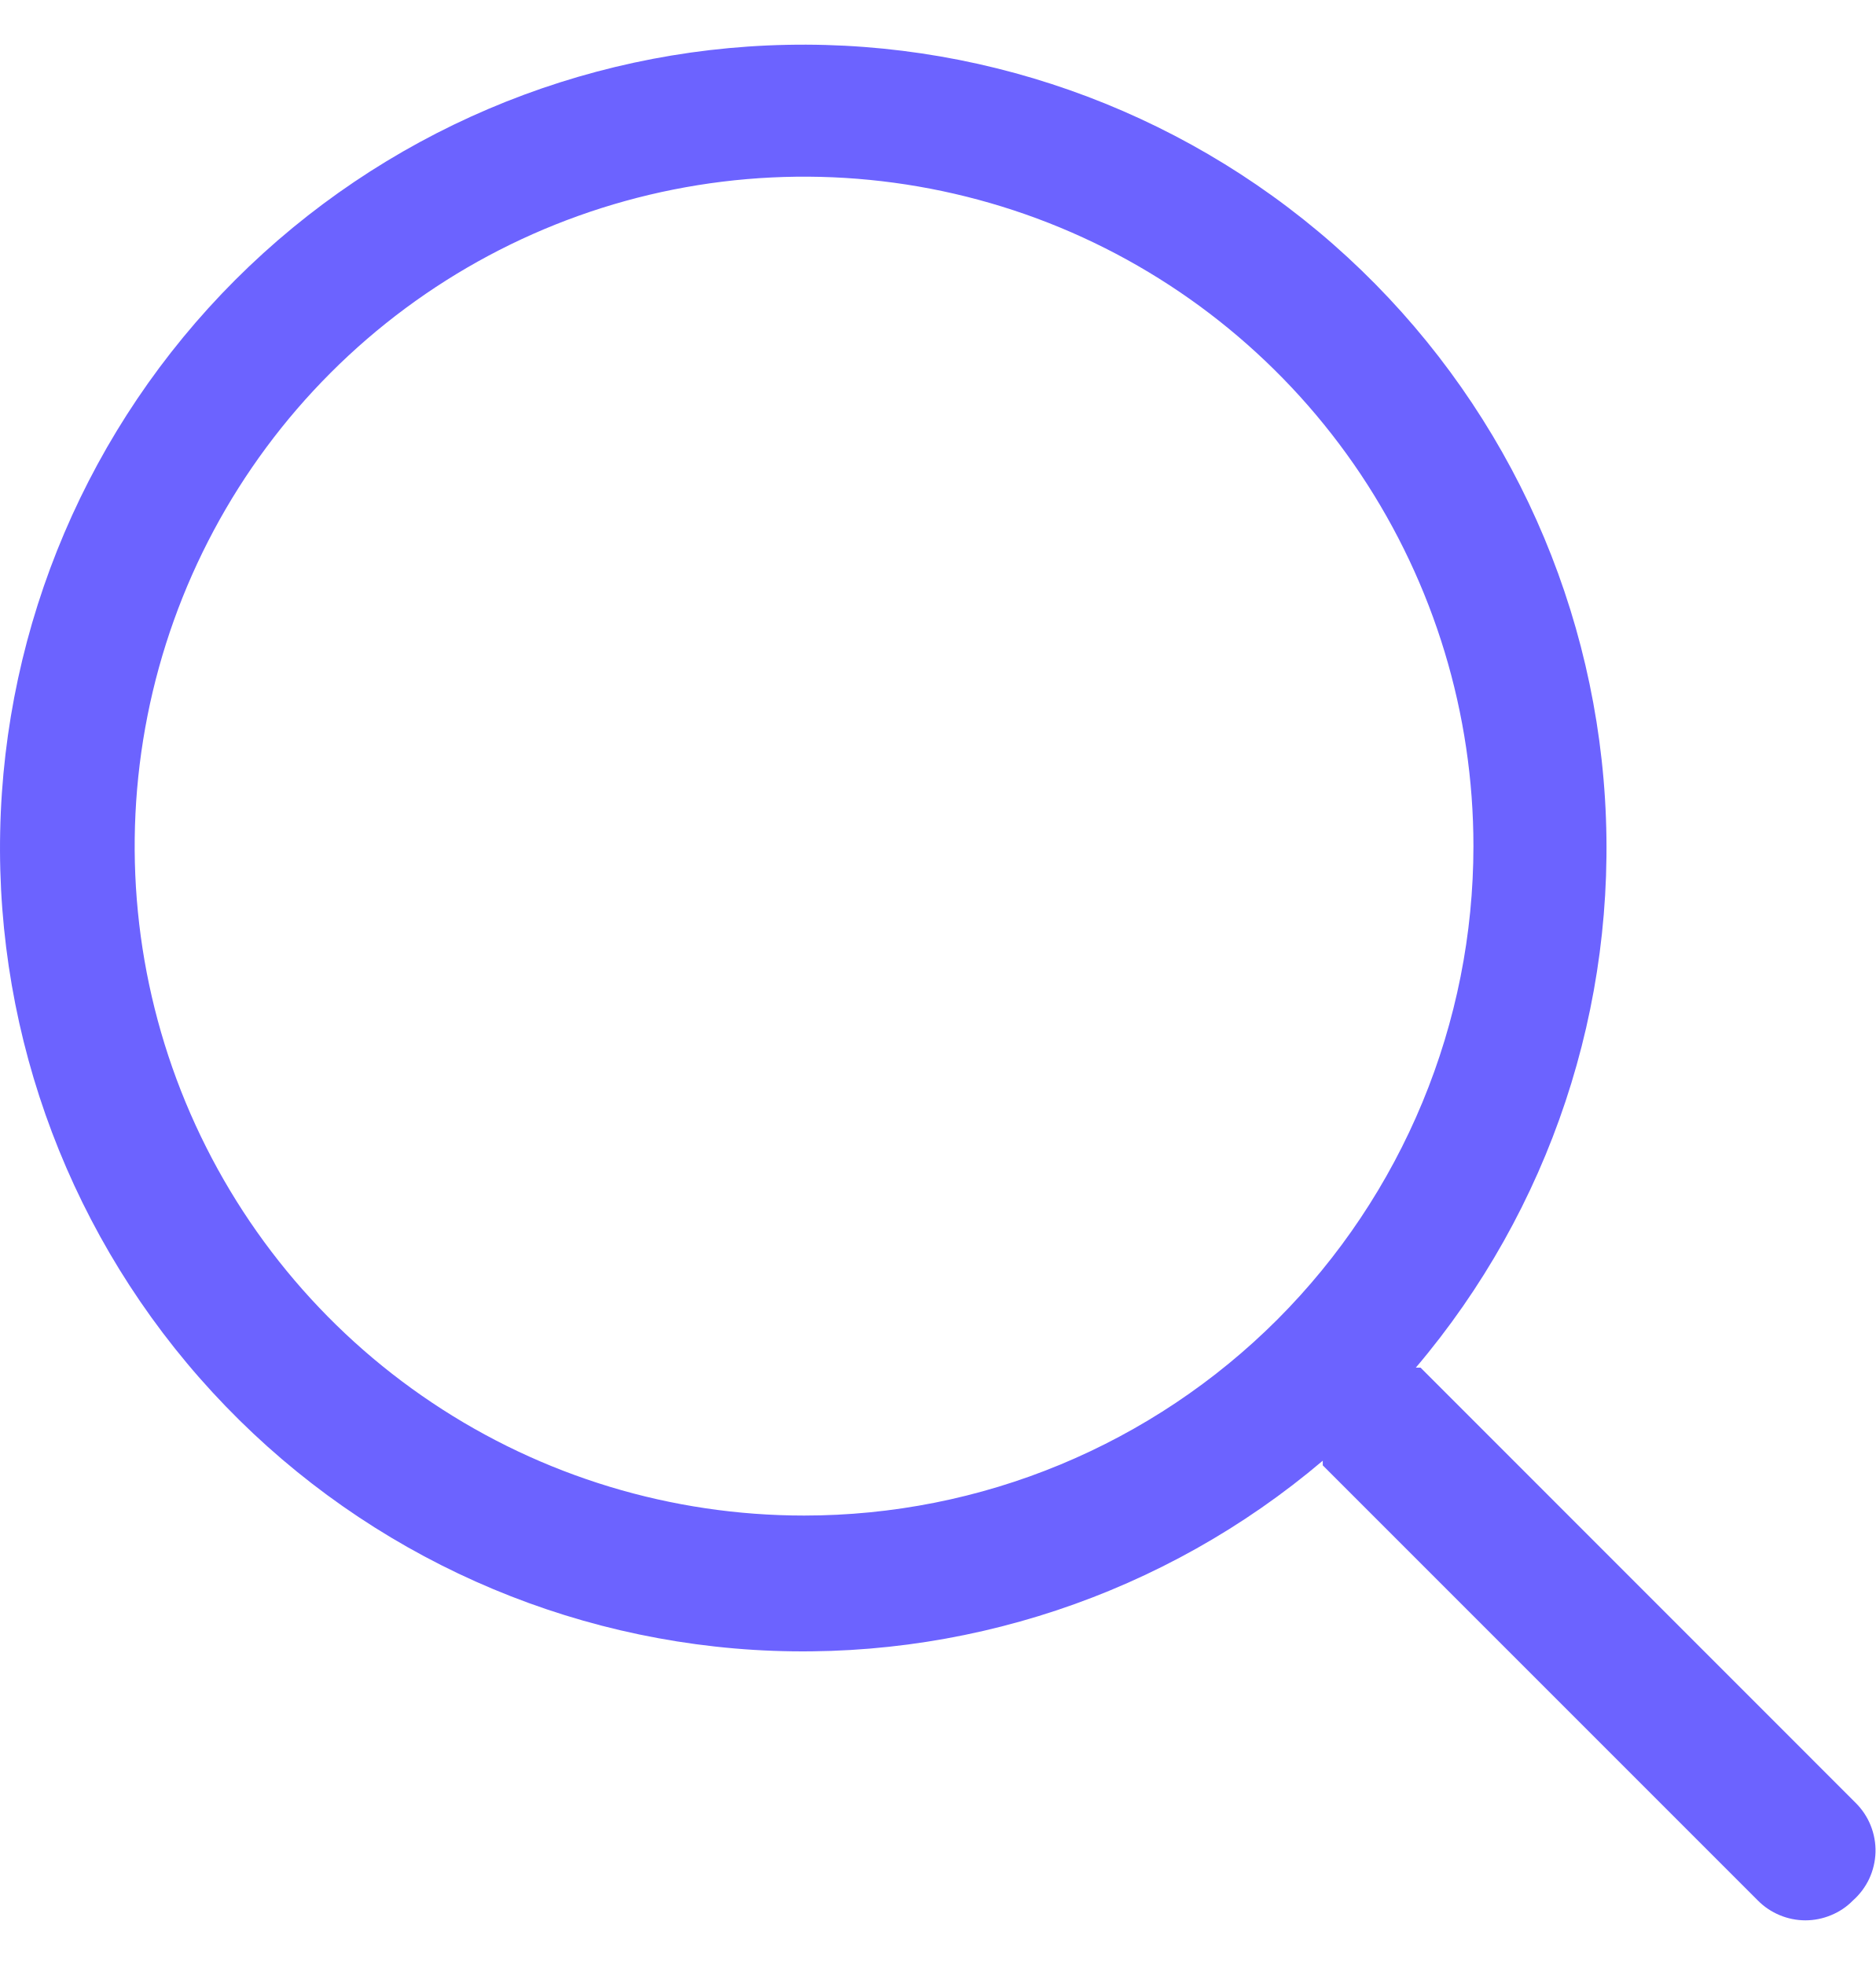
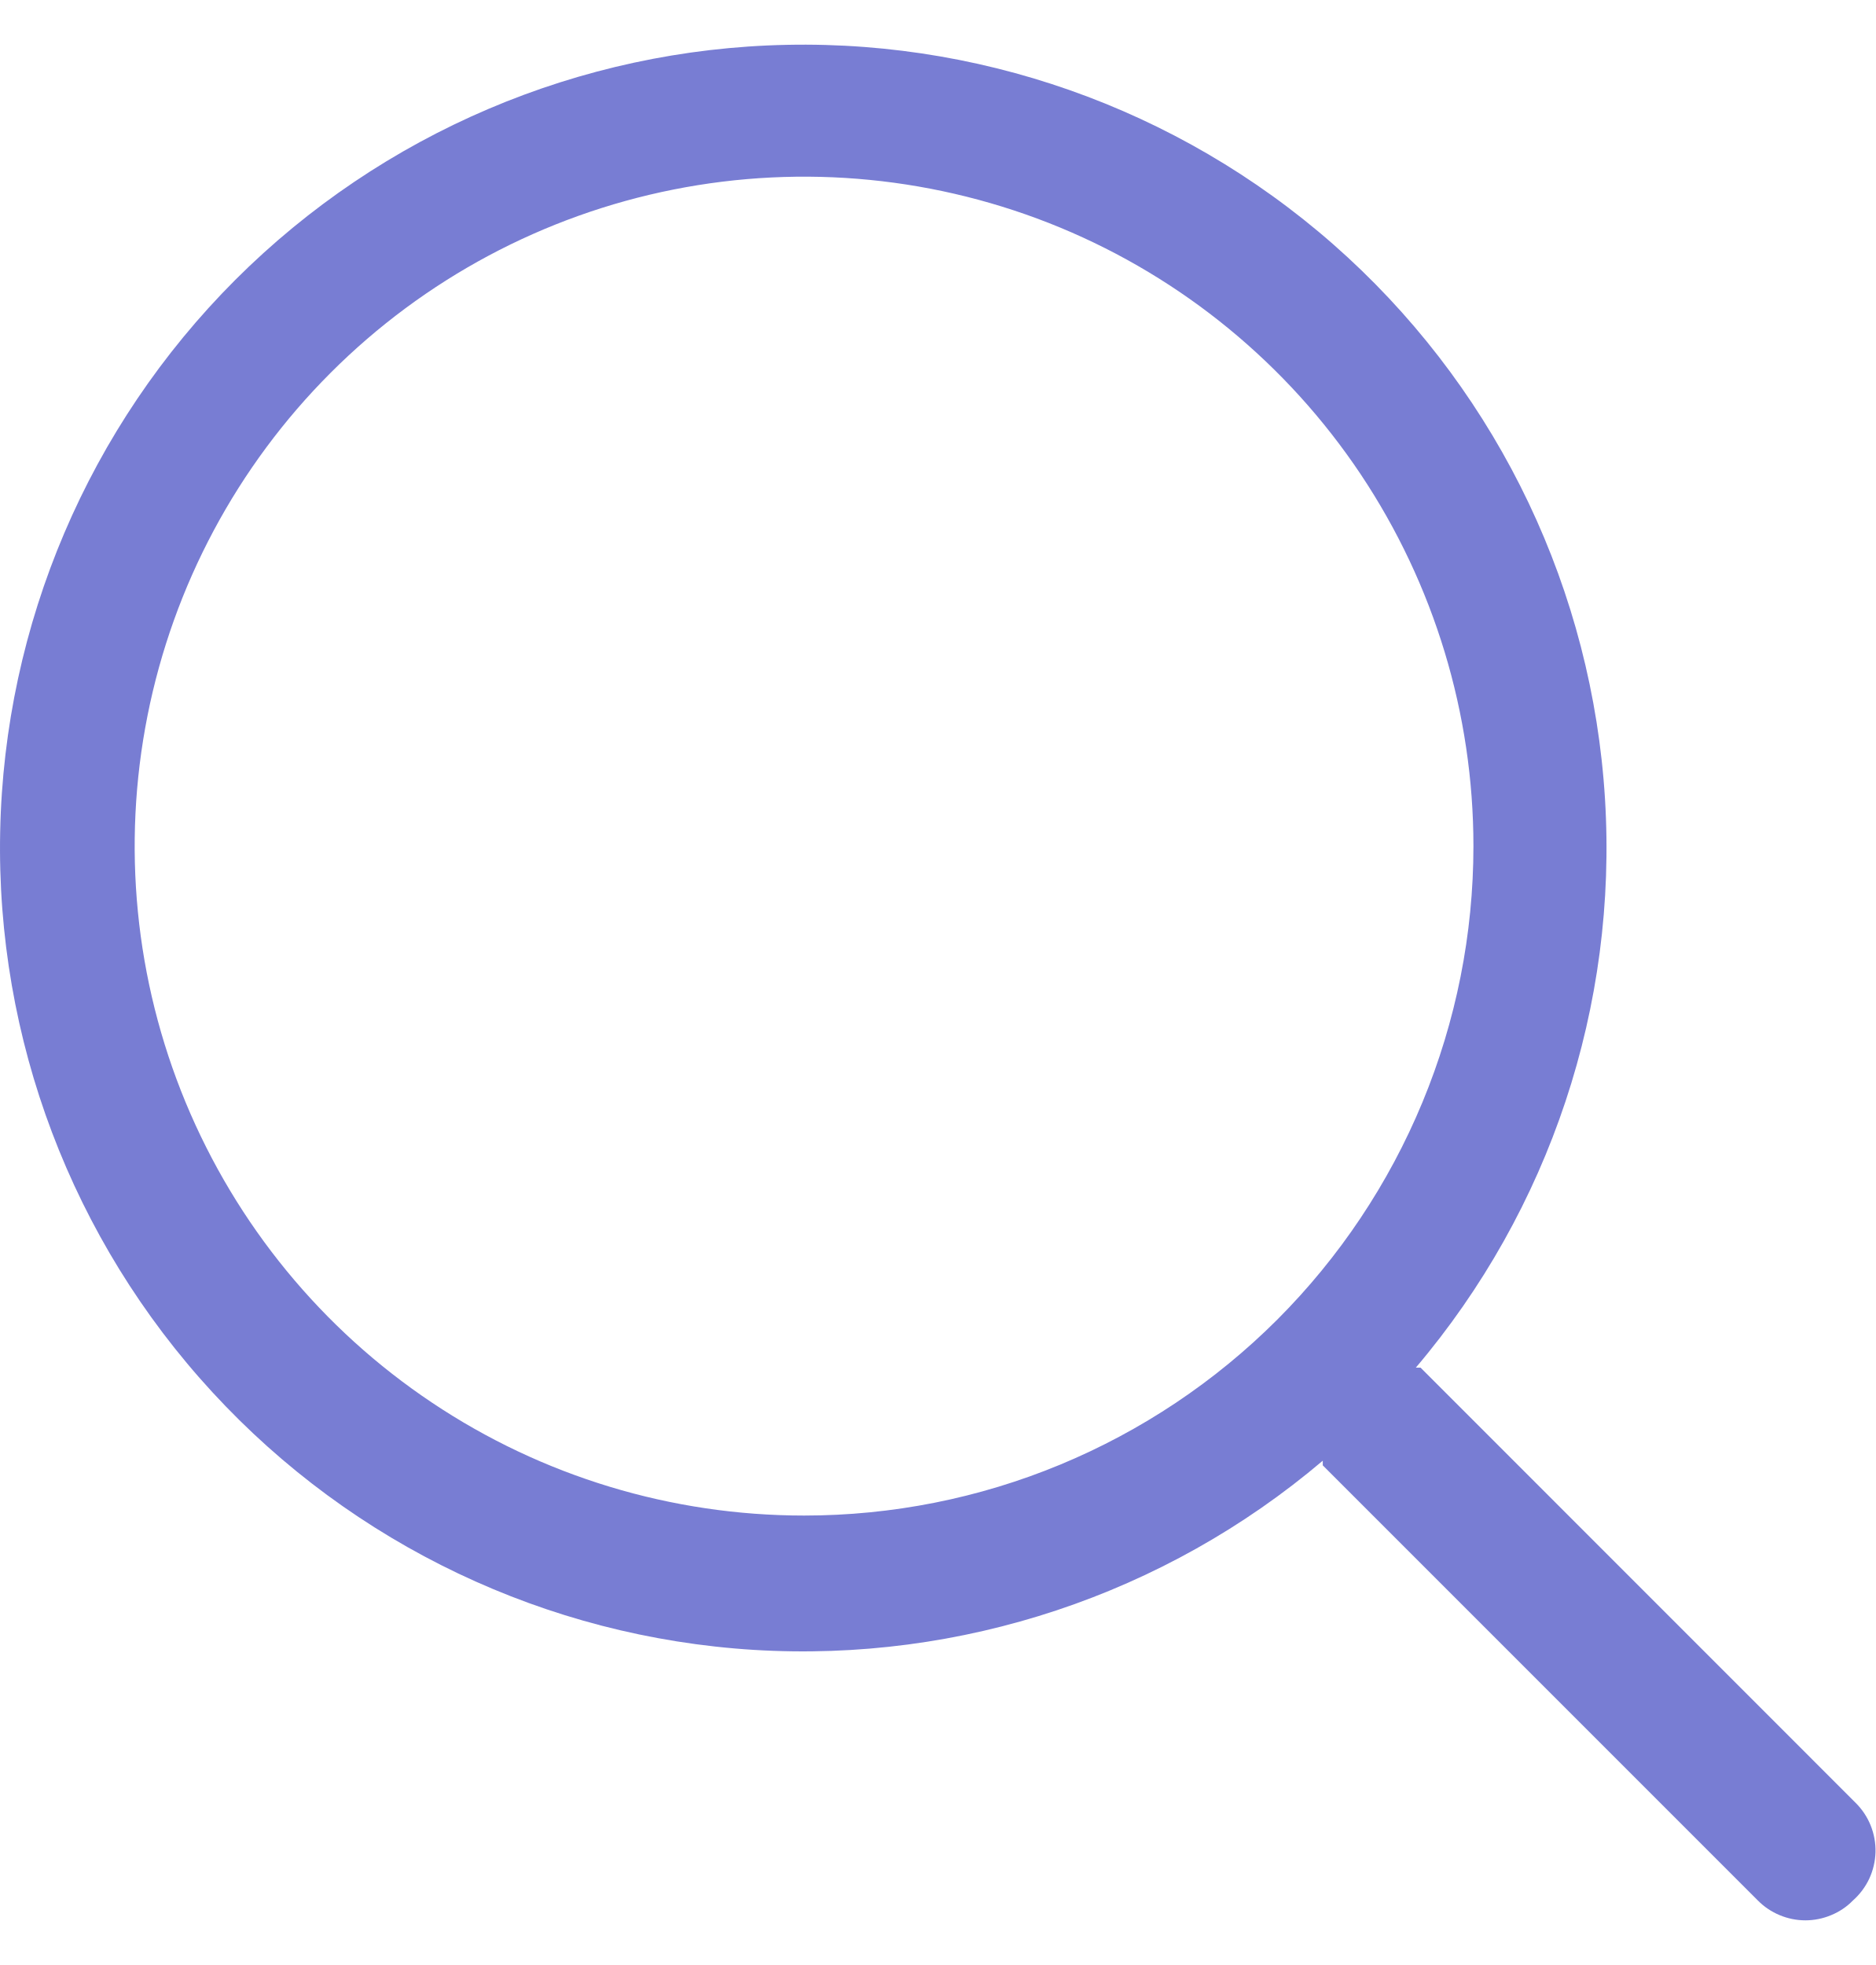
<svg xmlns="http://www.w3.org/2000/svg" width="21" height="22" viewBox="0 0 21 22" fill="none">
-   <path d="M20.777 20.184L15.906 15.312H15.853C17.355 13.541 18.114 11.259 17.971 8.942C17.828 6.624 16.795 4.452 15.088 2.879C13.38 1.306 11.131 0.454 8.81 0.502C6.489 0.549 4.276 1.493 2.634 3.134C0.993 4.776 0.049 6.989 0.002 9.31C-0.046 11.631 0.806 13.881 2.379 15.588C3.952 17.296 6.124 18.329 8.441 18.472C10.758 18.614 13.041 17.855 14.811 16.354C14.811 16.354 14.811 16.391 14.811 16.406L19.683 21.278C19.753 21.349 19.836 21.404 19.927 21.442C20.018 21.48 20.116 21.5 20.215 21.5C20.314 21.5 20.412 21.48 20.503 21.442C20.595 21.404 20.678 21.349 20.747 21.278C20.824 21.21 20.886 21.127 20.93 21.034C20.973 20.941 20.997 20.84 21 20.738C21.003 20.635 20.984 20.533 20.946 20.438C20.908 20.343 20.85 20.256 20.777 20.184ZM9.003 16.968C7.52 16.968 6.071 16.529 4.839 15.705C3.606 14.882 2.646 13.711 2.078 12.341C1.511 10.972 1.363 9.465 1.652 8.011C1.941 6.557 2.655 5.221 3.703 4.173C4.751 3.125 6.087 2.411 7.541 2.122C8.994 1.833 10.501 1.981 11.871 2.548C13.241 3.116 14.411 4.076 15.235 5.309C16.058 6.542 16.498 7.991 16.498 9.473C16.498 10.457 16.304 11.432 15.927 12.341C15.55 13.251 14.998 14.077 14.303 14.773C13.607 15.469 12.78 16.021 11.871 16.398C10.962 16.775 9.987 16.968 9.003 16.968Z" fill="#6C63FF" />
+   <path d="M20.777 20.184L15.906 15.312H15.853C17.355 13.541 18.114 11.259 17.971 8.942C17.828 6.624 16.795 4.452 15.088 2.879C13.38 1.306 11.131 0.454 8.81 0.502C6.489 0.549 4.276 1.493 2.634 3.134C0.993 4.776 0.049 6.989 0.002 9.31C-0.046 11.631 0.806 13.881 2.379 15.588C3.952 17.296 6.124 18.329 8.441 18.472C10.758 18.614 13.041 17.855 14.811 16.354C14.811 16.354 14.811 16.391 14.811 16.406L19.683 21.278C19.753 21.349 19.836 21.404 19.927 21.442C20.018 21.48 20.116 21.5 20.215 21.5C20.314 21.5 20.412 21.48 20.503 21.442C20.595 21.404 20.678 21.349 20.747 21.278C20.824 21.21 20.886 21.127 20.93 21.034C20.973 20.941 20.997 20.84 21 20.738C21.003 20.635 20.984 20.533 20.946 20.438C20.908 20.343 20.85 20.256 20.777 20.184ZM9.003 16.968C7.52 16.968 6.071 16.529 4.839 15.705C3.606 14.882 2.646 13.711 2.078 12.341C1.511 10.972 1.363 9.465 1.652 8.011C1.941 6.557 2.655 5.221 3.703 4.173C4.751 3.125 6.087 2.411 7.541 2.122C8.994 1.833 10.501 1.981 11.871 2.548C13.241 3.116 14.411 4.076 15.235 5.309C16.058 6.542 16.498 7.991 16.498 9.473C16.498 10.457 16.304 11.432 15.927 12.341C15.55 13.251 14.998 14.077 14.303 14.773C13.607 15.469 12.78 16.021 11.871 16.398C10.962 16.775 9.987 16.968 9.003 16.968Z" fill="#787dd3" />
</svg>
